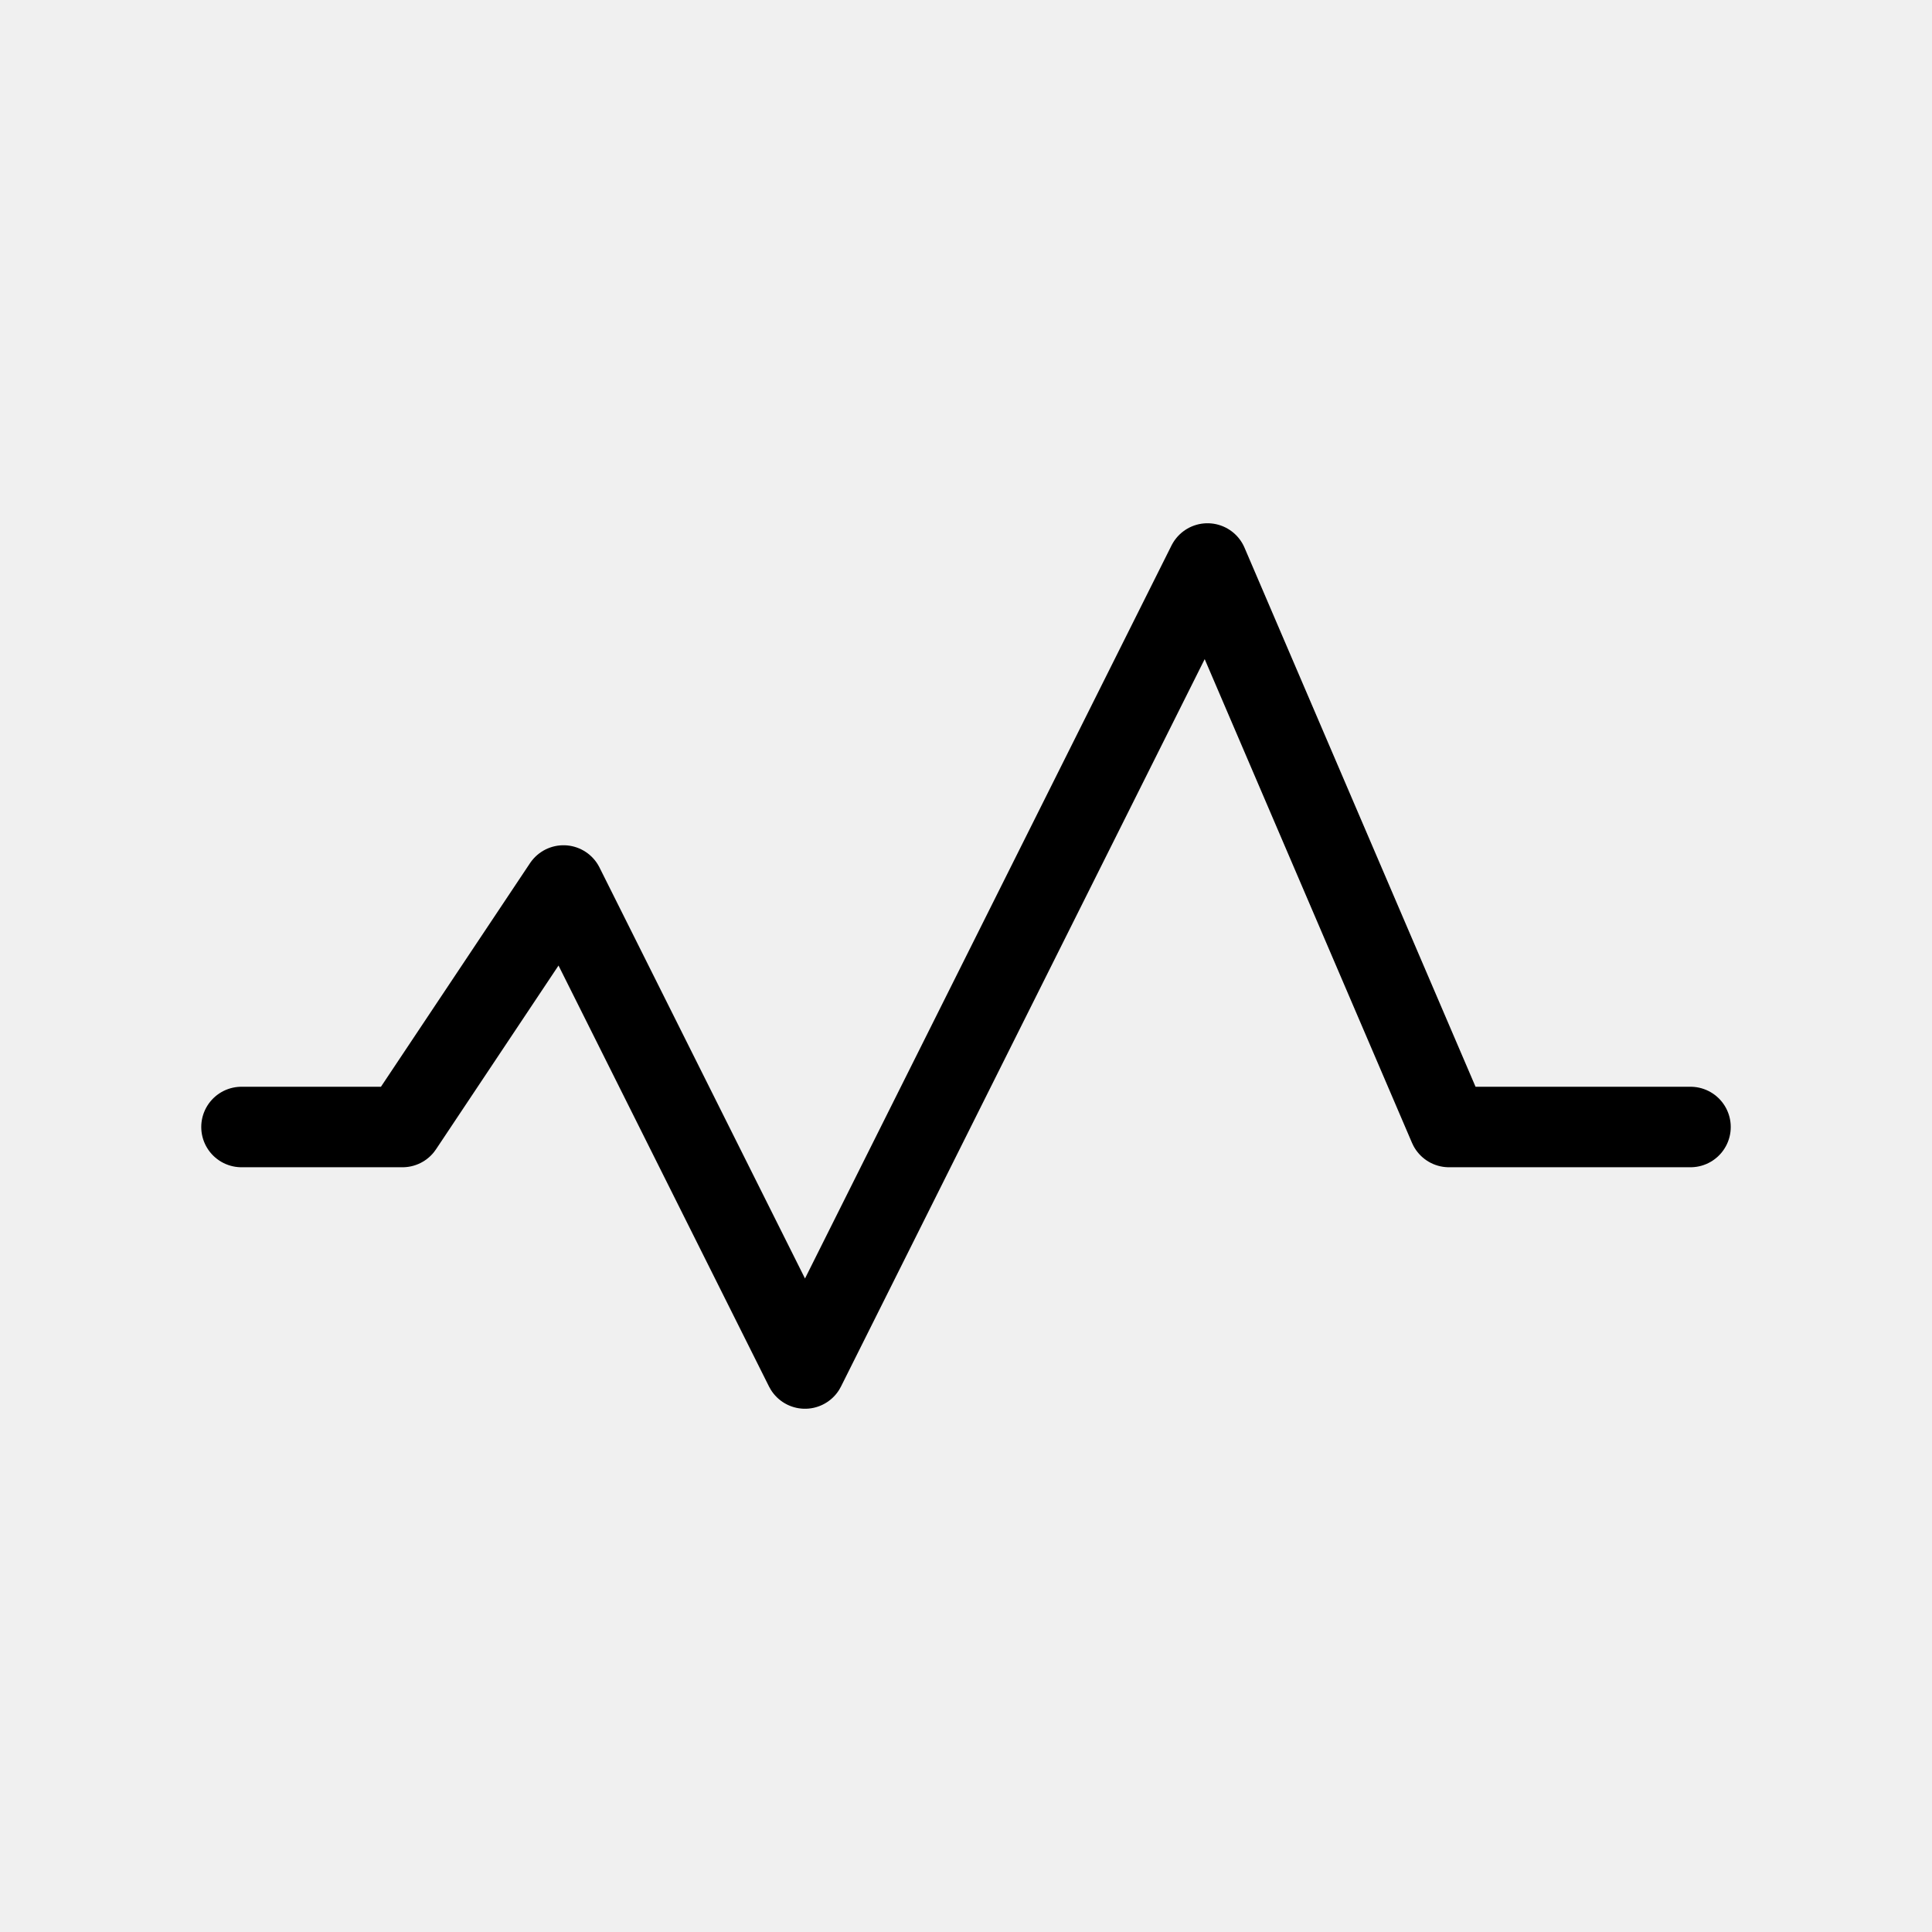
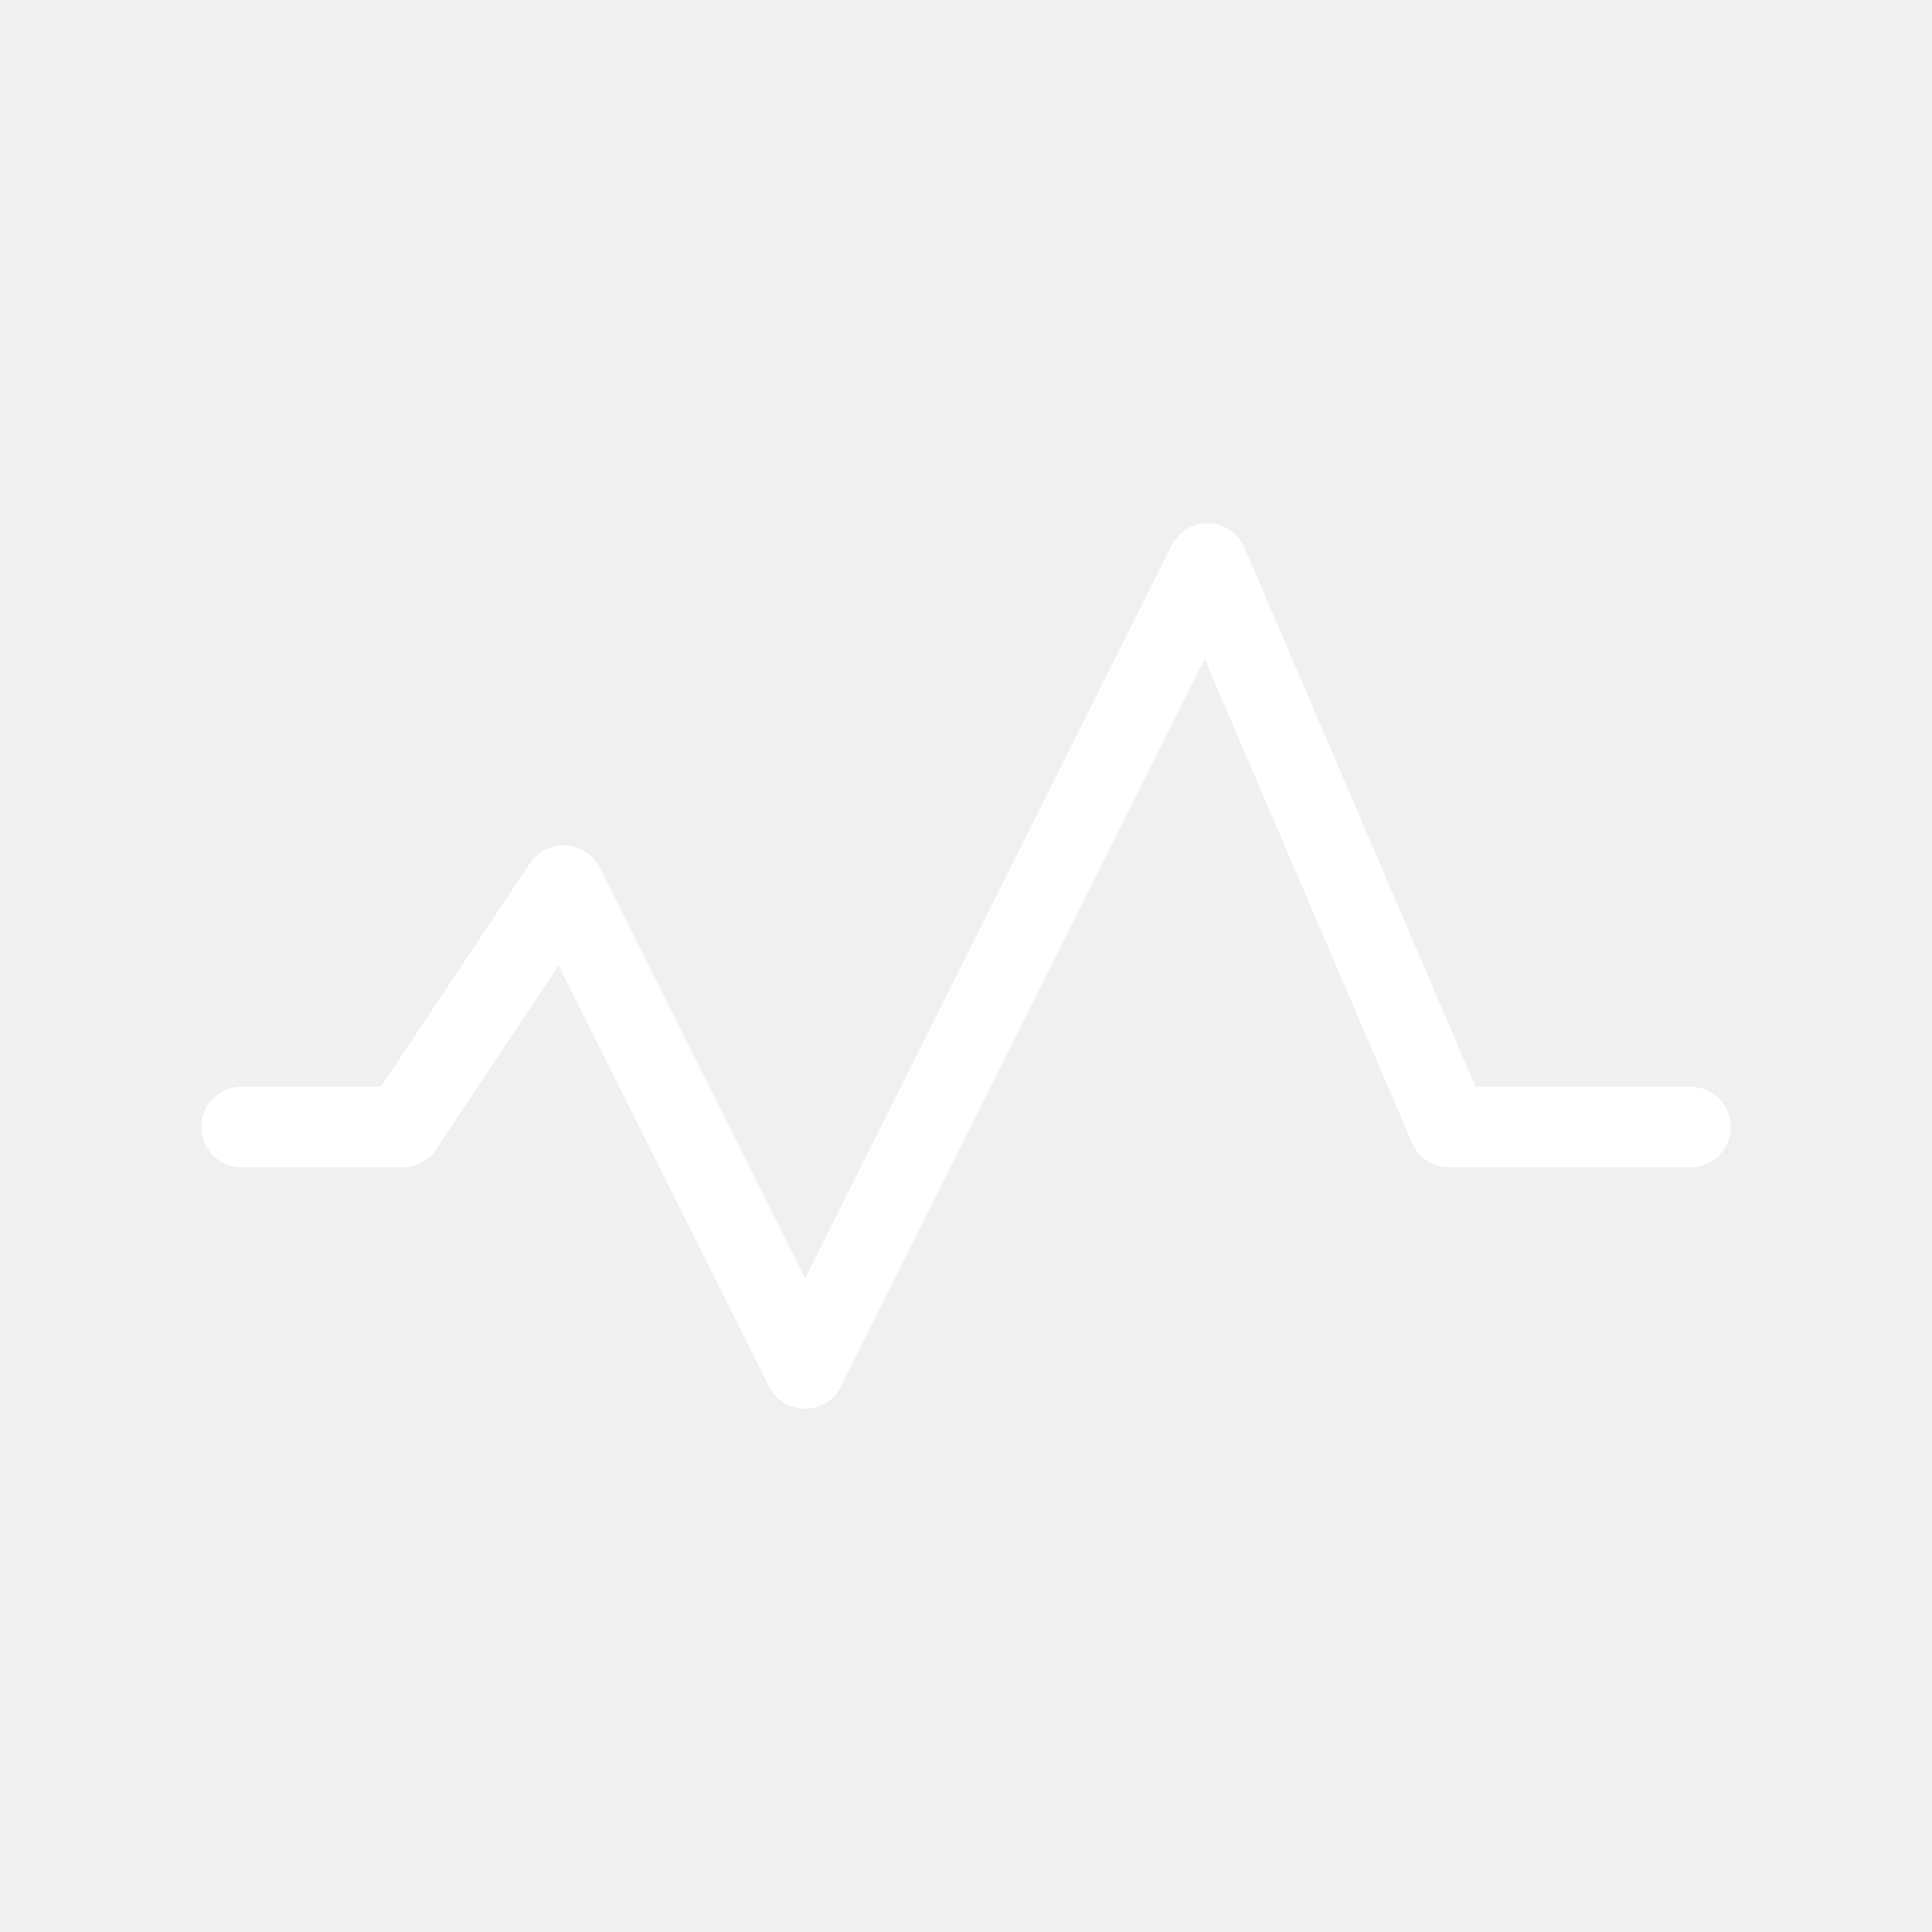
- <svg xmlns="http://www.w3.org/2000/svg" role="img" width="48px" height="48px" viewBox="0 0 24 24" aria-labelledby="activityIconTitle" stroke="#000000" stroke-width="1" stroke-linecap="round" stroke-linejoin="round" fill="none" color="#000000">
+ <svg xmlns="http://www.w3.org/2000/svg" role="img" width="48px" height="48px" viewBox="0 0 24 24" aria-labelledby="activityIconTitle" stroke="#FFFFFF" stroke-width="1" stroke-linecap="round" stroke-linejoin="round" fill="none" color="#000000">
  <polyline points="21 14 18 14 15 7 10 17 7 11 5 14 3 14" />
</svg>
